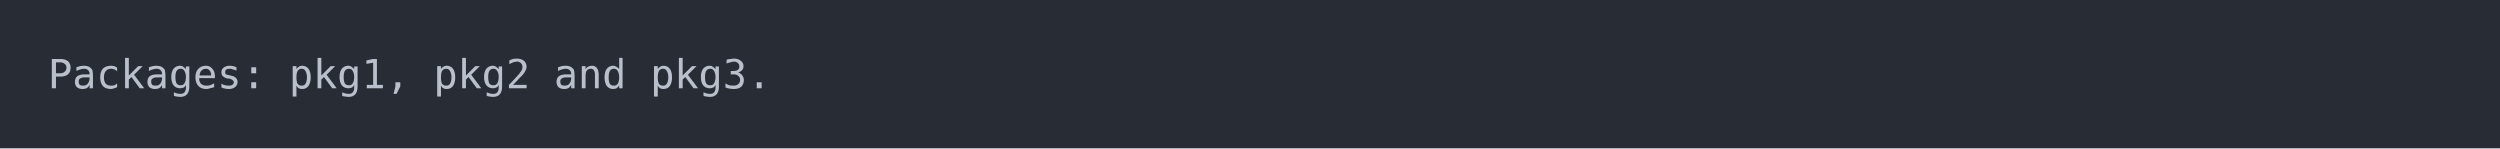
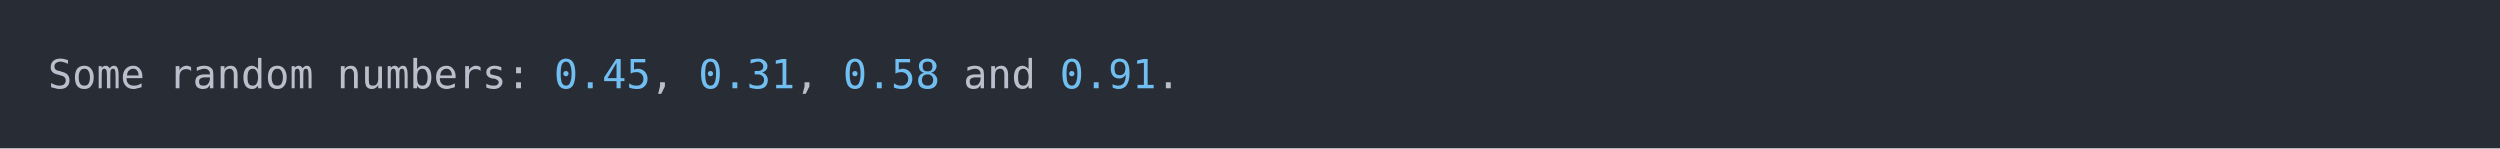
<svg xmlns="http://www.w3.org/2000/svg" xmlns:xlink="http://www.w3.org/1999/xlink" width="1040" height="61.71">
  <rect width="1040" height="61.71" rx="0" ry="0" class="a" />
  <svg height="21.71" viewBox="0 0 100 2.171" width="1000" x="20" y="20">
-     <style>.a{fill:rgb(40,45,53)}.b{font-family:'Fira Code',Monaco,Consolas,Menlo,'Bitstream Vera Sans Mono','Powerline Symbols',monospace}.c{fill:transparent}.d{fill:rgb(185,192,203);white-space:pre}</style>
+     <style>.a{fill:rgb(40,45,53)}.b{font-family:'Fira Code',Monaco,Consolas,Menlo,'Bitstream Vera Sans Mono','Powerline Symbols',monospace}.c{fill:transparent}.d{fill:rgb(185,192,203);white-space:pre}.e{fill:rgb(113,190,242);white-space:pre}</style>
    <g font-family="'Fira Code',Monaco,Consolas,Menlo,'Bitstream Vera Sans Mono','Powerline Symbols',monospace" font-size="1.67" class="b">
      <defs>
        <symbol id="a">
          <rect height="2" width="100" x="0" y="0" class="c" />
        </symbol>
      </defs>
      <rect height="2.171" width="100" class="a" />
      <svg x="0" y="0" width="100">
        <svg x="0">
          <use xlink:href="#a" />
-           <text x="0" y="1.67" class="d">Packages:</text>
-           <text x="10.02" y="1.67" class="d">pkg1,</text>
-           <text x="16.032" y="1.67" class="d">pkg2</text>
-           <text x="21.042" y="1.67" class="d">and</text>
-           <text x="25.05" y="1.67" class="d">pkg3.</text>
+           <text x="0" y="1.67" class="d">Some</text>
+           <text x="5.01" y="1.67" class="d">random</text>
+           <text x="12.024" y="1.67" class="d">numbers:</text>
+           <text x="21.042" y="1.67" class="e">0.45</text>
+           <text x="25.05" y="1.67" class="d">,</text>
+           <text x="27.054" y="1.67" class="e">0.31</text>
+           <text x="31.062" y="1.67" class="d">,</text>
+           <text x="33.066" y="1.67" class="e">0.58</text>
+           <text x="38.076" y="1.67" class="d">and</text>
+           <text x="42.084" y="1.67" class="e">0.91</text>
+           <text x="46.092" y="1.67" class="d">.</text>
        </svg>
      </svg>
    </g>
  </svg>
</svg>
